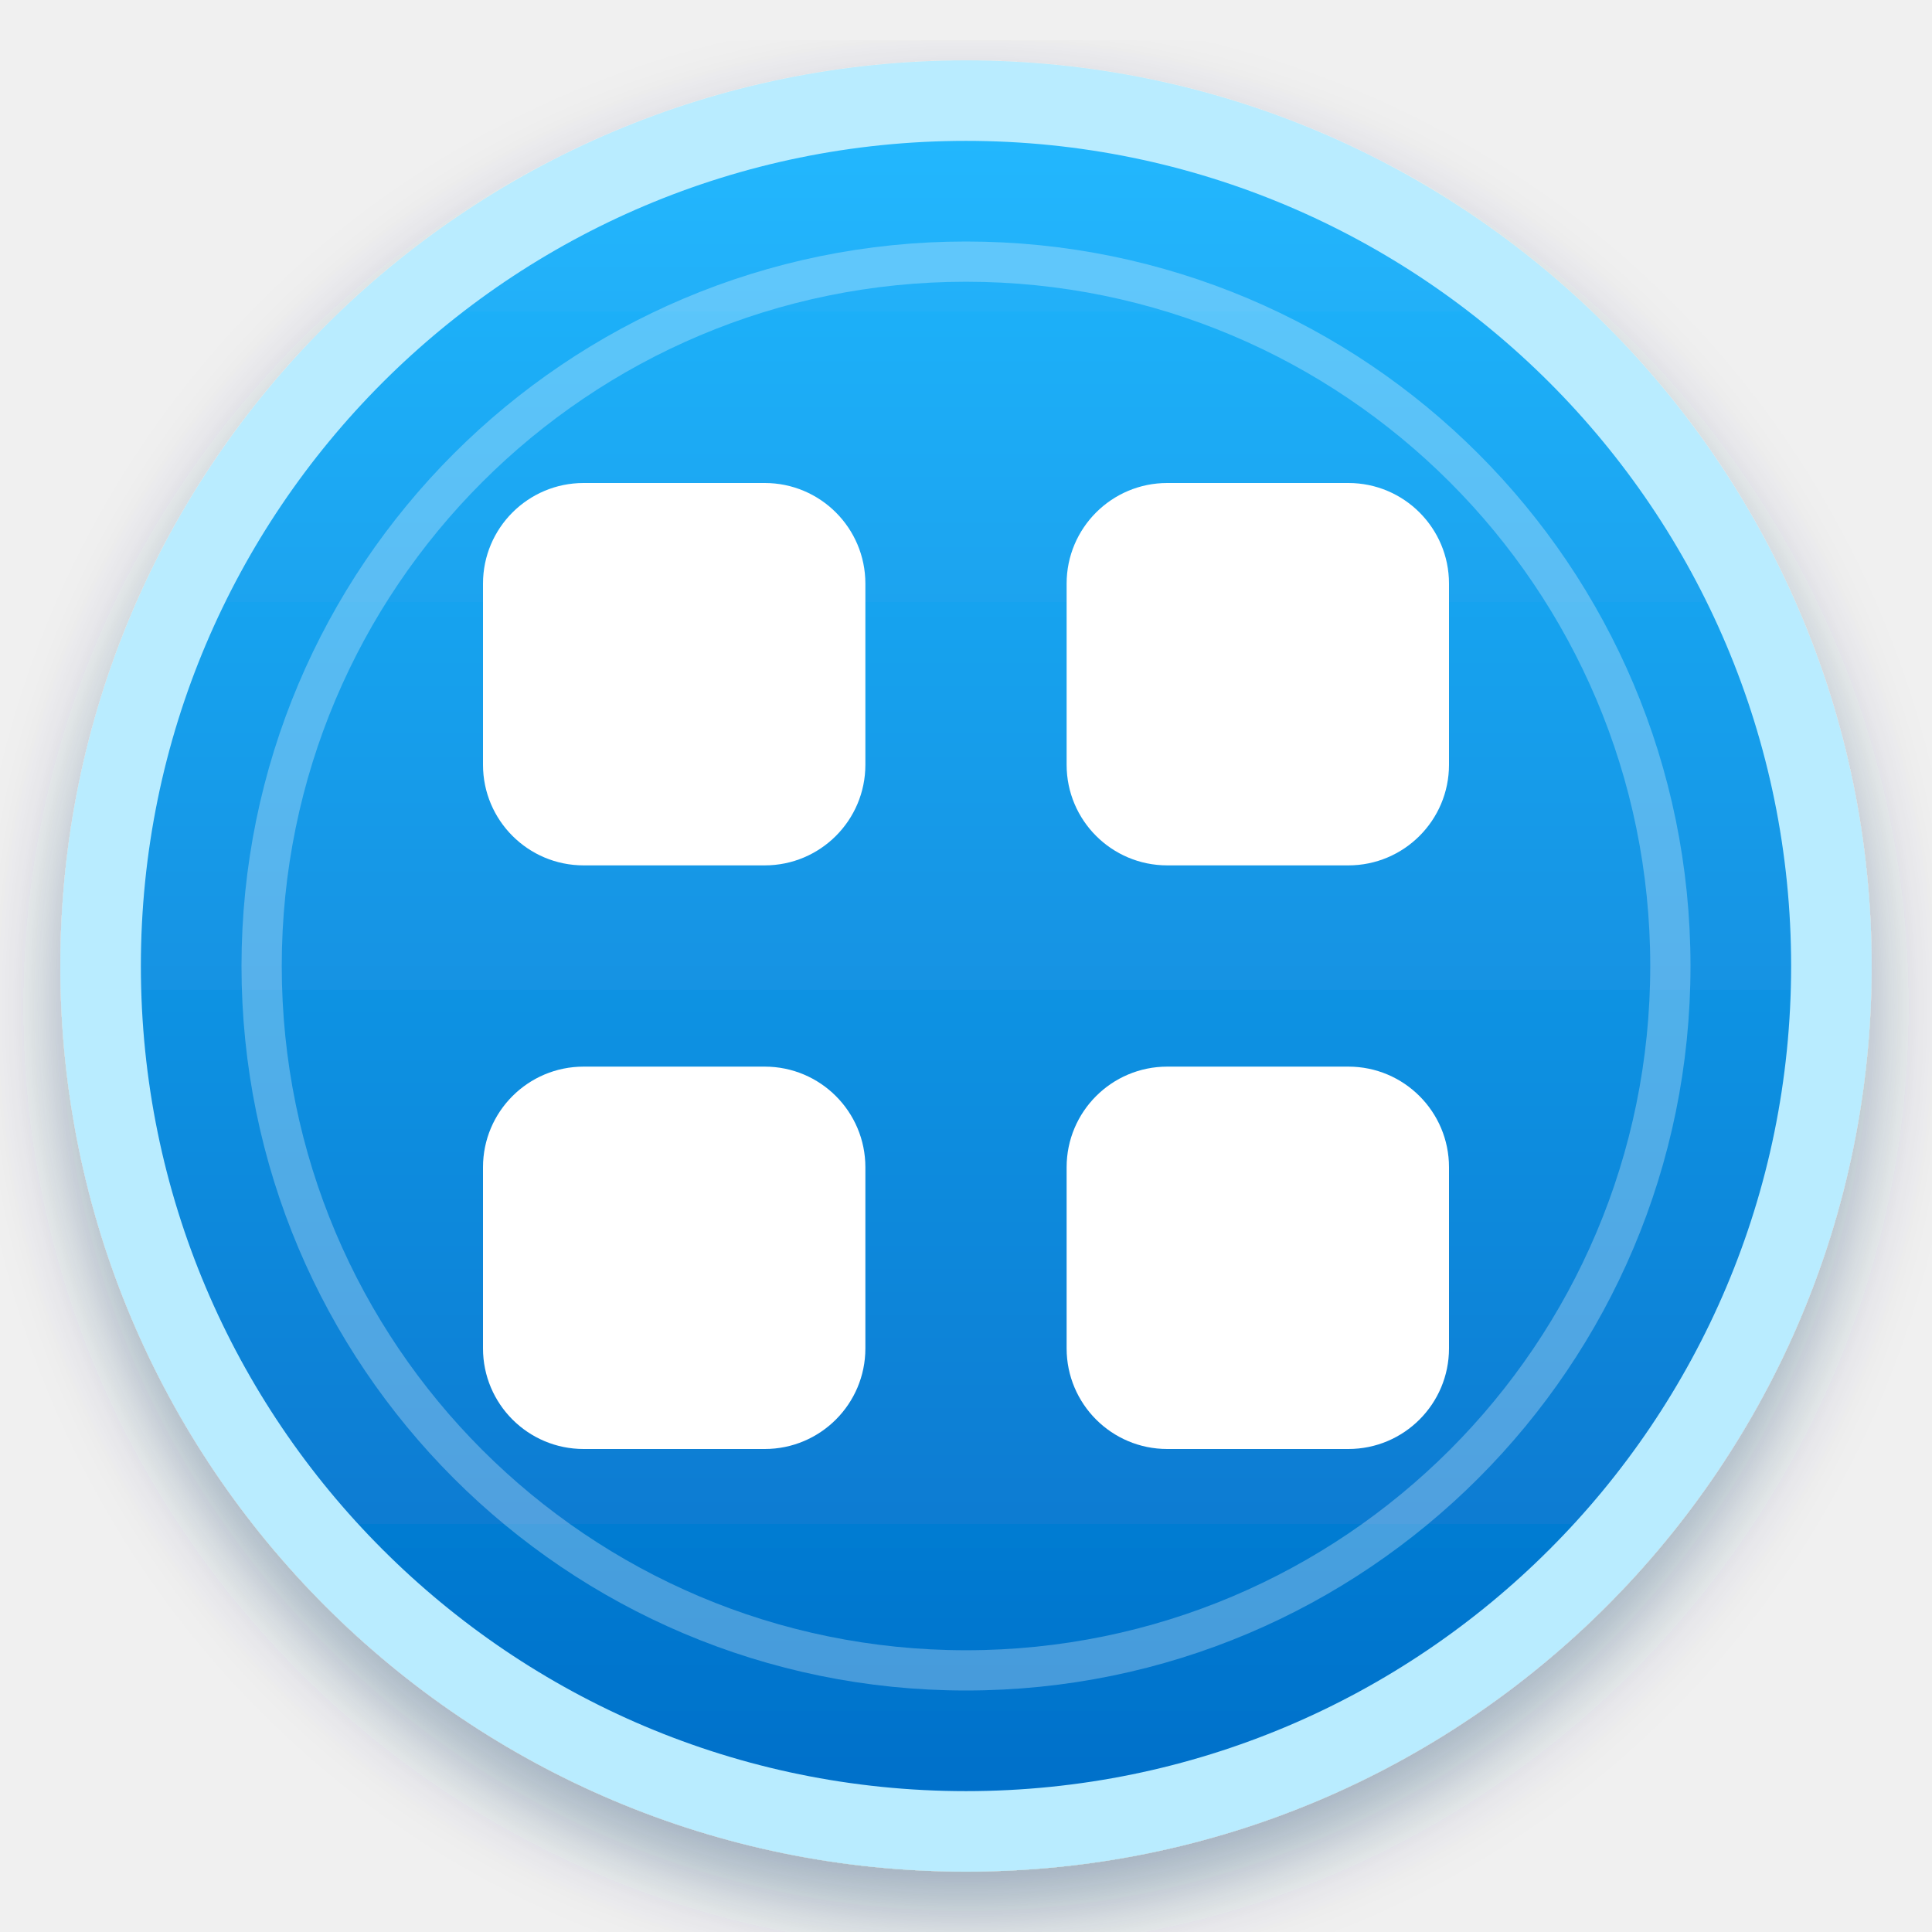
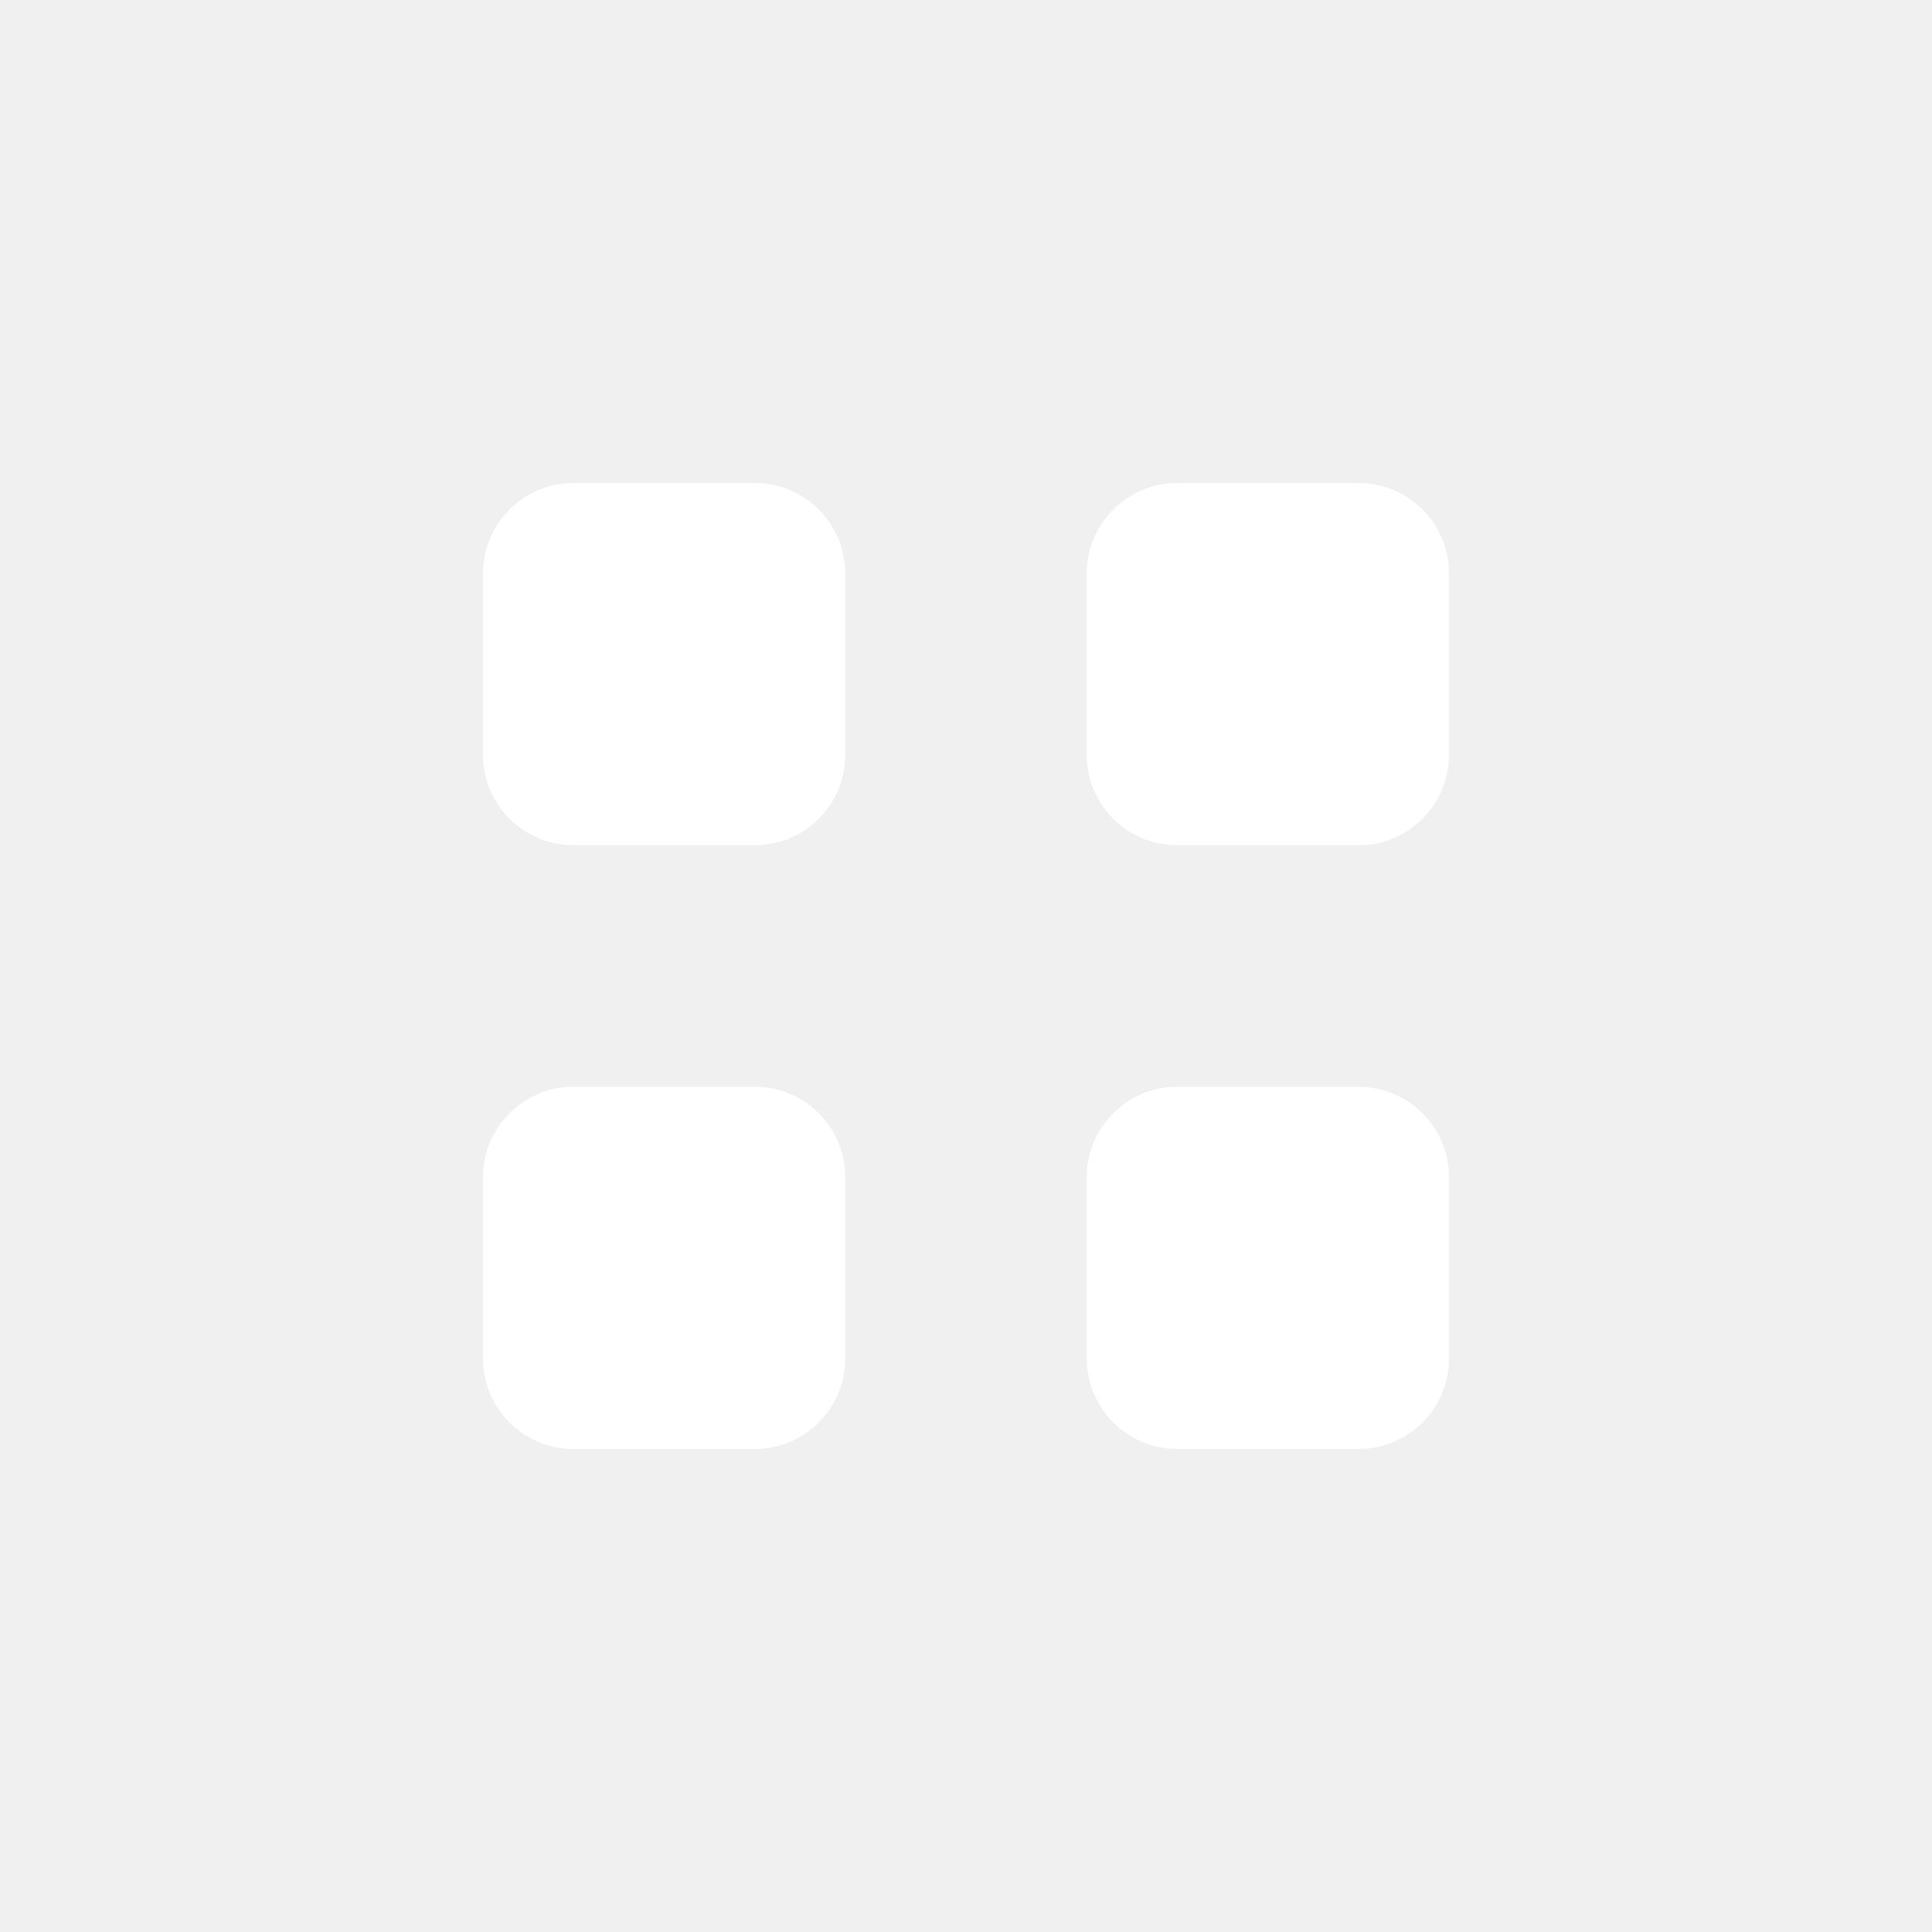
- <svg xmlns="http://www.w3.org/2000/svg" viewBox="0 0 96 96">
+ <svg xmlns="http://www.w3.org/2000/svg" viewBox="0 0 64 64" fill="none">
  <defs>
-     <linearGradient id="blue" x1="0" y1="0" x2="0" y2="1">
-       <stop offset="0" stop-color="#24b9ff" />
-       <stop offset="1" stop-color="#006ec8" />
+     <linearGradient id="b" x1="10" y1="6" x2="54" y2="58" gradientUnits="userSpaceOnUse">
+       <stop stop-color="#1EA7FF" />
+       <stop offset="1" stop-color="#05539D" />
    </linearGradient>
-     <linearGradient id="gold" x1="0" y1="0" x2="0" y2="1">
-       <stop offset="0" stop-color="#ffe86a" />
-       <stop offset="1" stop-color="#ffb600" />
+     <linearGradient id="y" x1="12" y1="8" x2="52" y2="58">
+       <stop stop-color="#FFE96A" />
+       <stop offset="1" stop-color="#F3B400" />
    </linearGradient>
-     <linearGradient id="orange" x1="0" y1="0" x2="0" y2="1">
-       <stop offset="0" stop-color="#ffb538" />
-       <stop offset="1" stop-color="#f07800" />
-     </linearGradient>
-     <linearGradient id="green" x1="0" y1="0" x2="0" y2="1">
-       <stop offset="0" stop-color="#25db93" />
-       <stop offset="1" stop-color="#00a96a" />
-     </linearGradient>
-     <linearGradient id="purple" x1="0" y1="0" x2="0" y2="1">
-       <stop offset="0" stop-color="#c467ff" />
-       <stop offset="1" stop-color="#7b24dc" />
-     </linearGradient>
-     <linearGradient id="red" x1="0" y1="0" x2="0" y2="1">
-       <stop offset="0" stop-color="#ff6577" />
-       <stop offset="1" stop-color="#e81244" />
-     </linearGradient>
-     <filter id="shadow" x="-30%" y="-30%" width="160%" height="160%">
-       <feDropShadow dx="0" dy="2" stdDeviation="2" flood-color="#003863" flood-opacity=".35" />
-     </filter>
  </defs>
-   <circle cx="48" cy="48" r="43" fill="url(#blue)" stroke="#b9ecff" stroke-width="4" filter="url(#shadow)" />
-   <circle cx="48" cy="48" r="35" fill="none" stroke="#fff" stroke-opacity=".28" stroke-width="2" />
-   <rect x="24" y="24" width="19" height="19" rx="5" fill="#fff" />
-   <rect x="53" y="24" width="19" height="19" rx="5" fill="#fff" />
-   <rect x="24" y="53" width="19" height="19" rx="5" fill="#fff" />
-   <rect x="53" y="53" width="19" height="19" rx="5" fill="#fff" />
+   <g fill="white">
+     <rect x="16" y="16" width="12" height="12" rx="3" />
+     <rect x="36" y="16" width="12" height="12" rx="3" />
+     <rect x="16" y="36" width="12" height="12" rx="3" />
+     <rect x="36" y="36" width="12" height="12" rx="3" />
+   </g>
</svg>
